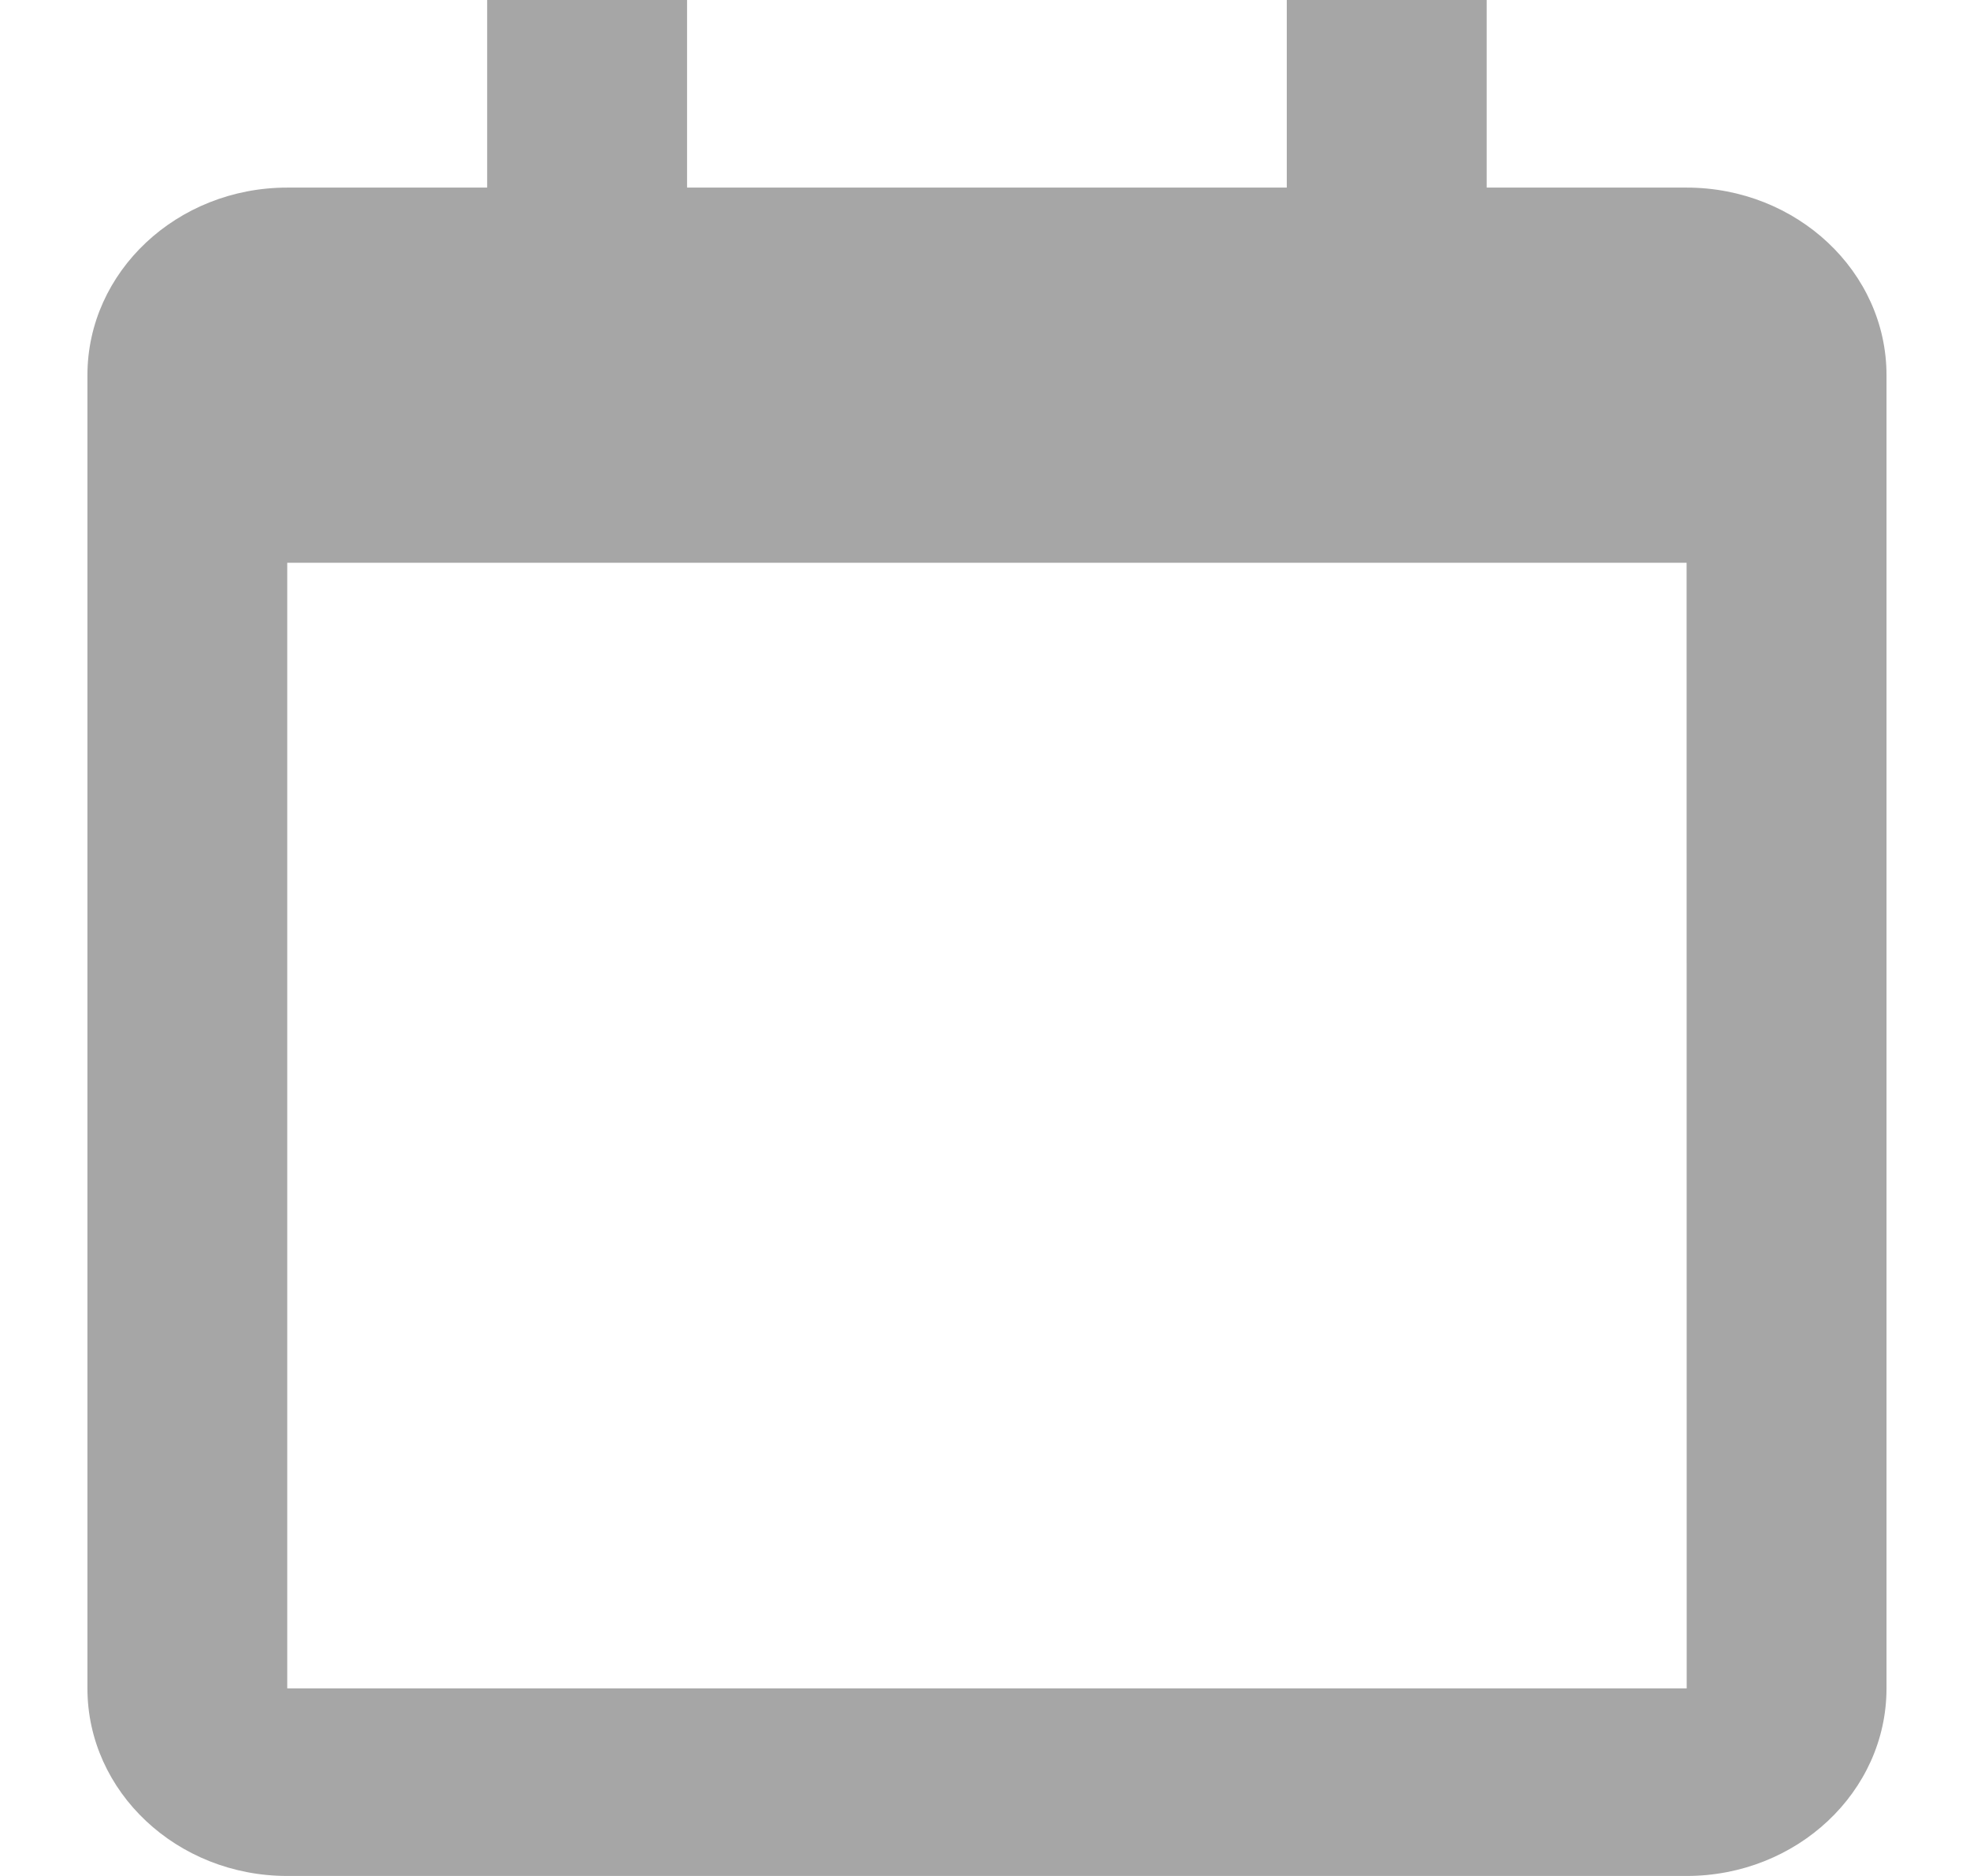
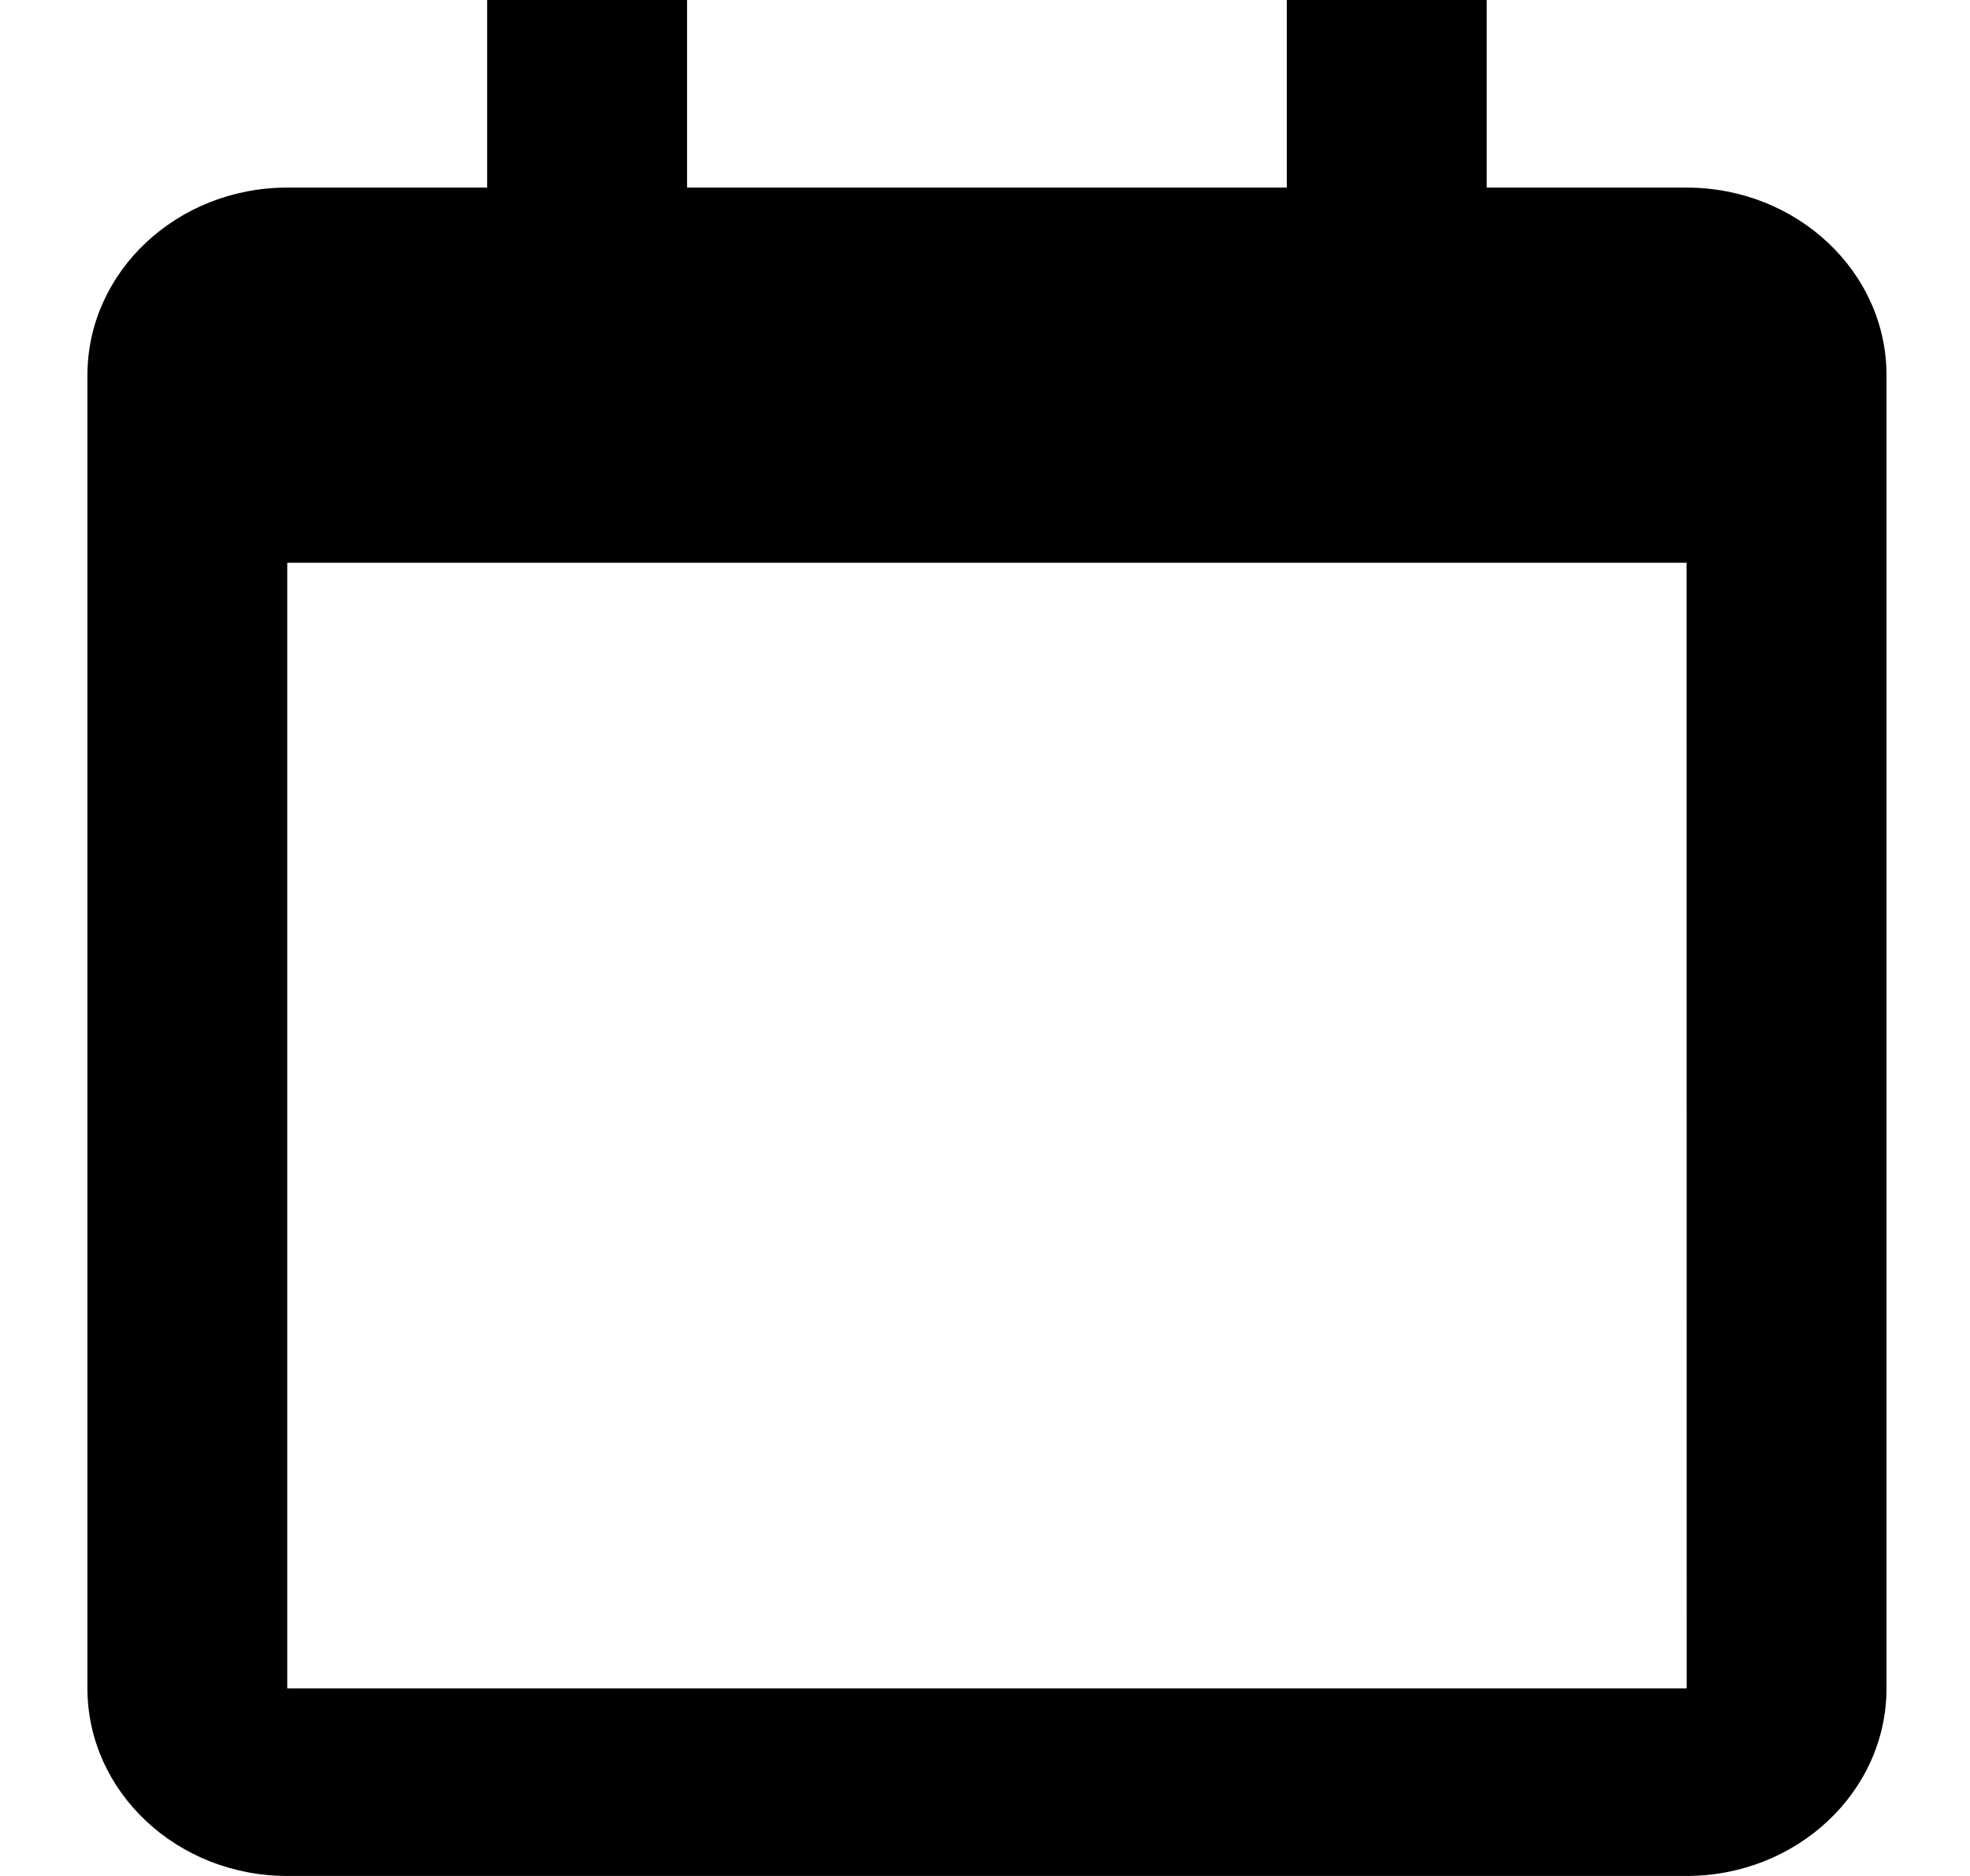
<svg xmlns="http://www.w3.org/2000/svg" width="21" height="20" viewBox="0 0 21 20" fill="none">
-   <path d="M17.979 2H15.848V0H13.717V2H7.324V0H5.193V2H3.062C1.887 2 0.932 2.897 0.932 4V18C0.932 19.103 1.887 20 3.062 20H17.979C19.154 20 20.11 19.103 20.11 18V4C20.11 2.897 19.154 2 17.979 2ZM17.98 18H3.062V6H17.979L17.98 18Z" fill="#A6A6A6" />
+   <path d="M17.979 2H15.848V0H13.717V2H7.324V0H5.193V2H3.062C1.887 2 0.932 2.897 0.932 4V18C0.932 19.103 1.887 20 3.062 20H17.979C19.154 20 20.11 19.103 20.11 18V4C20.11 2.897 19.154 2 17.979 2ZM17.98 18H3.062V6H17.979L17.98 18Z" fill="black" />
</svg>
